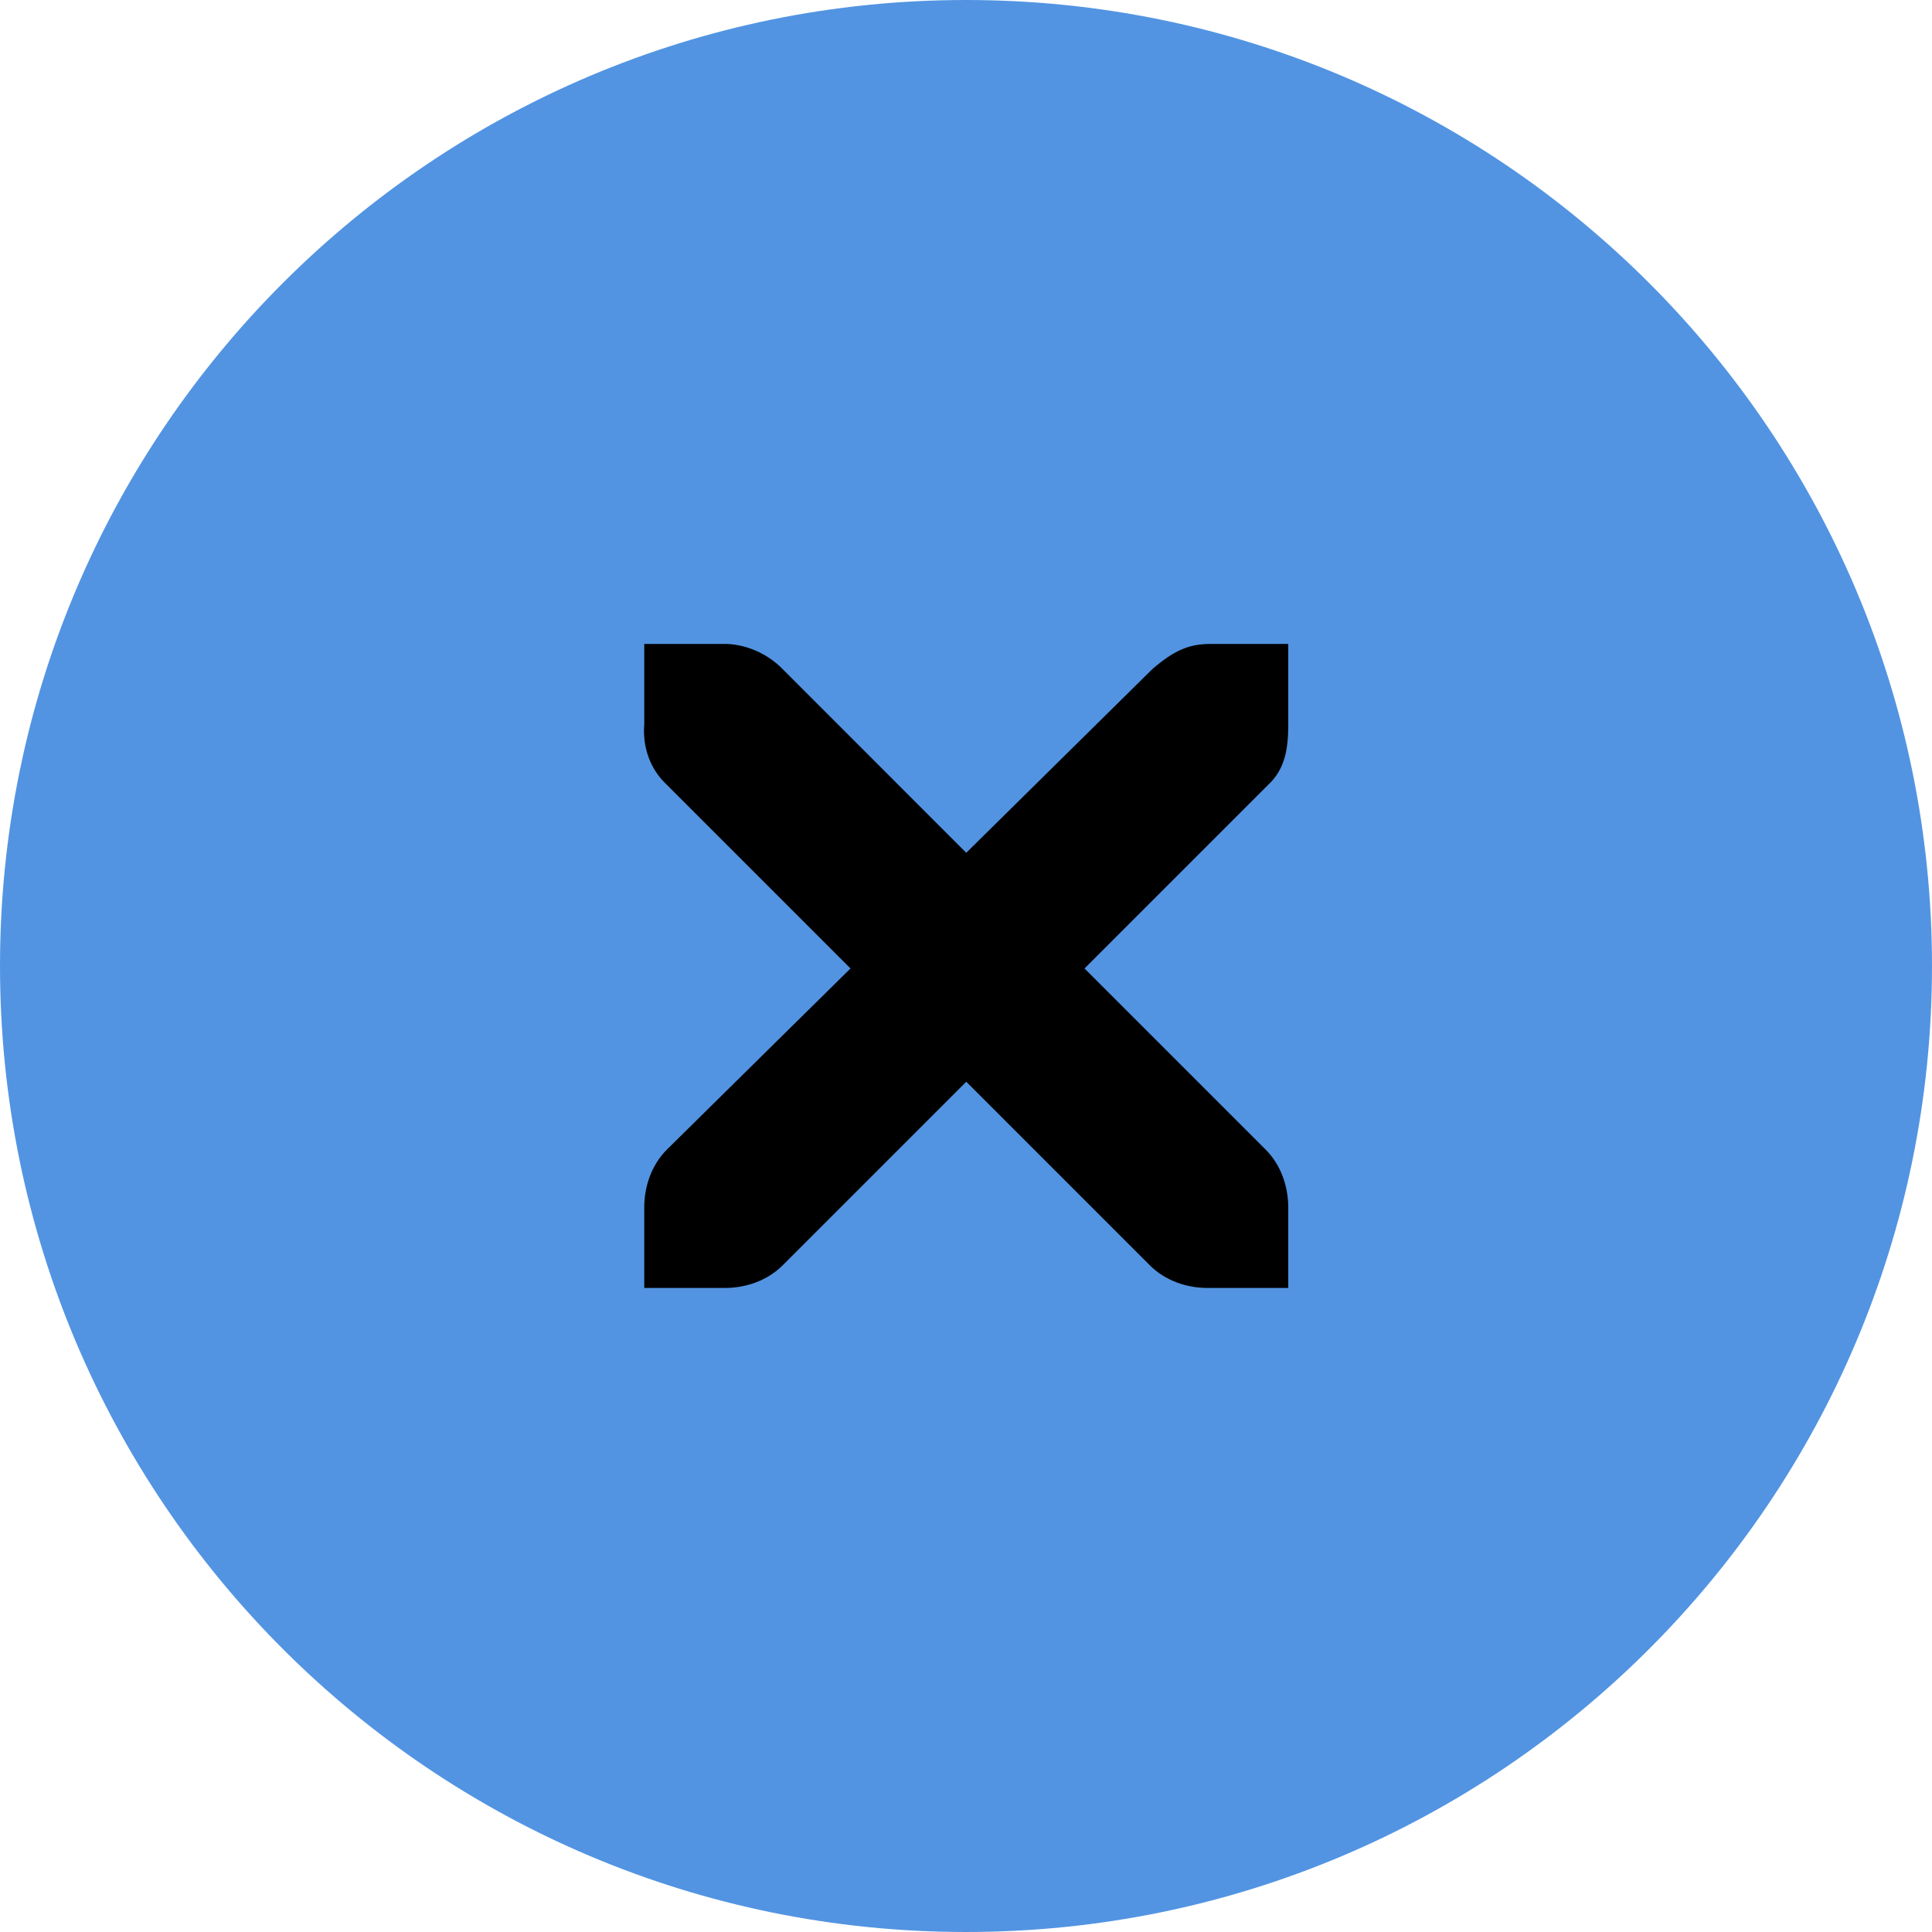
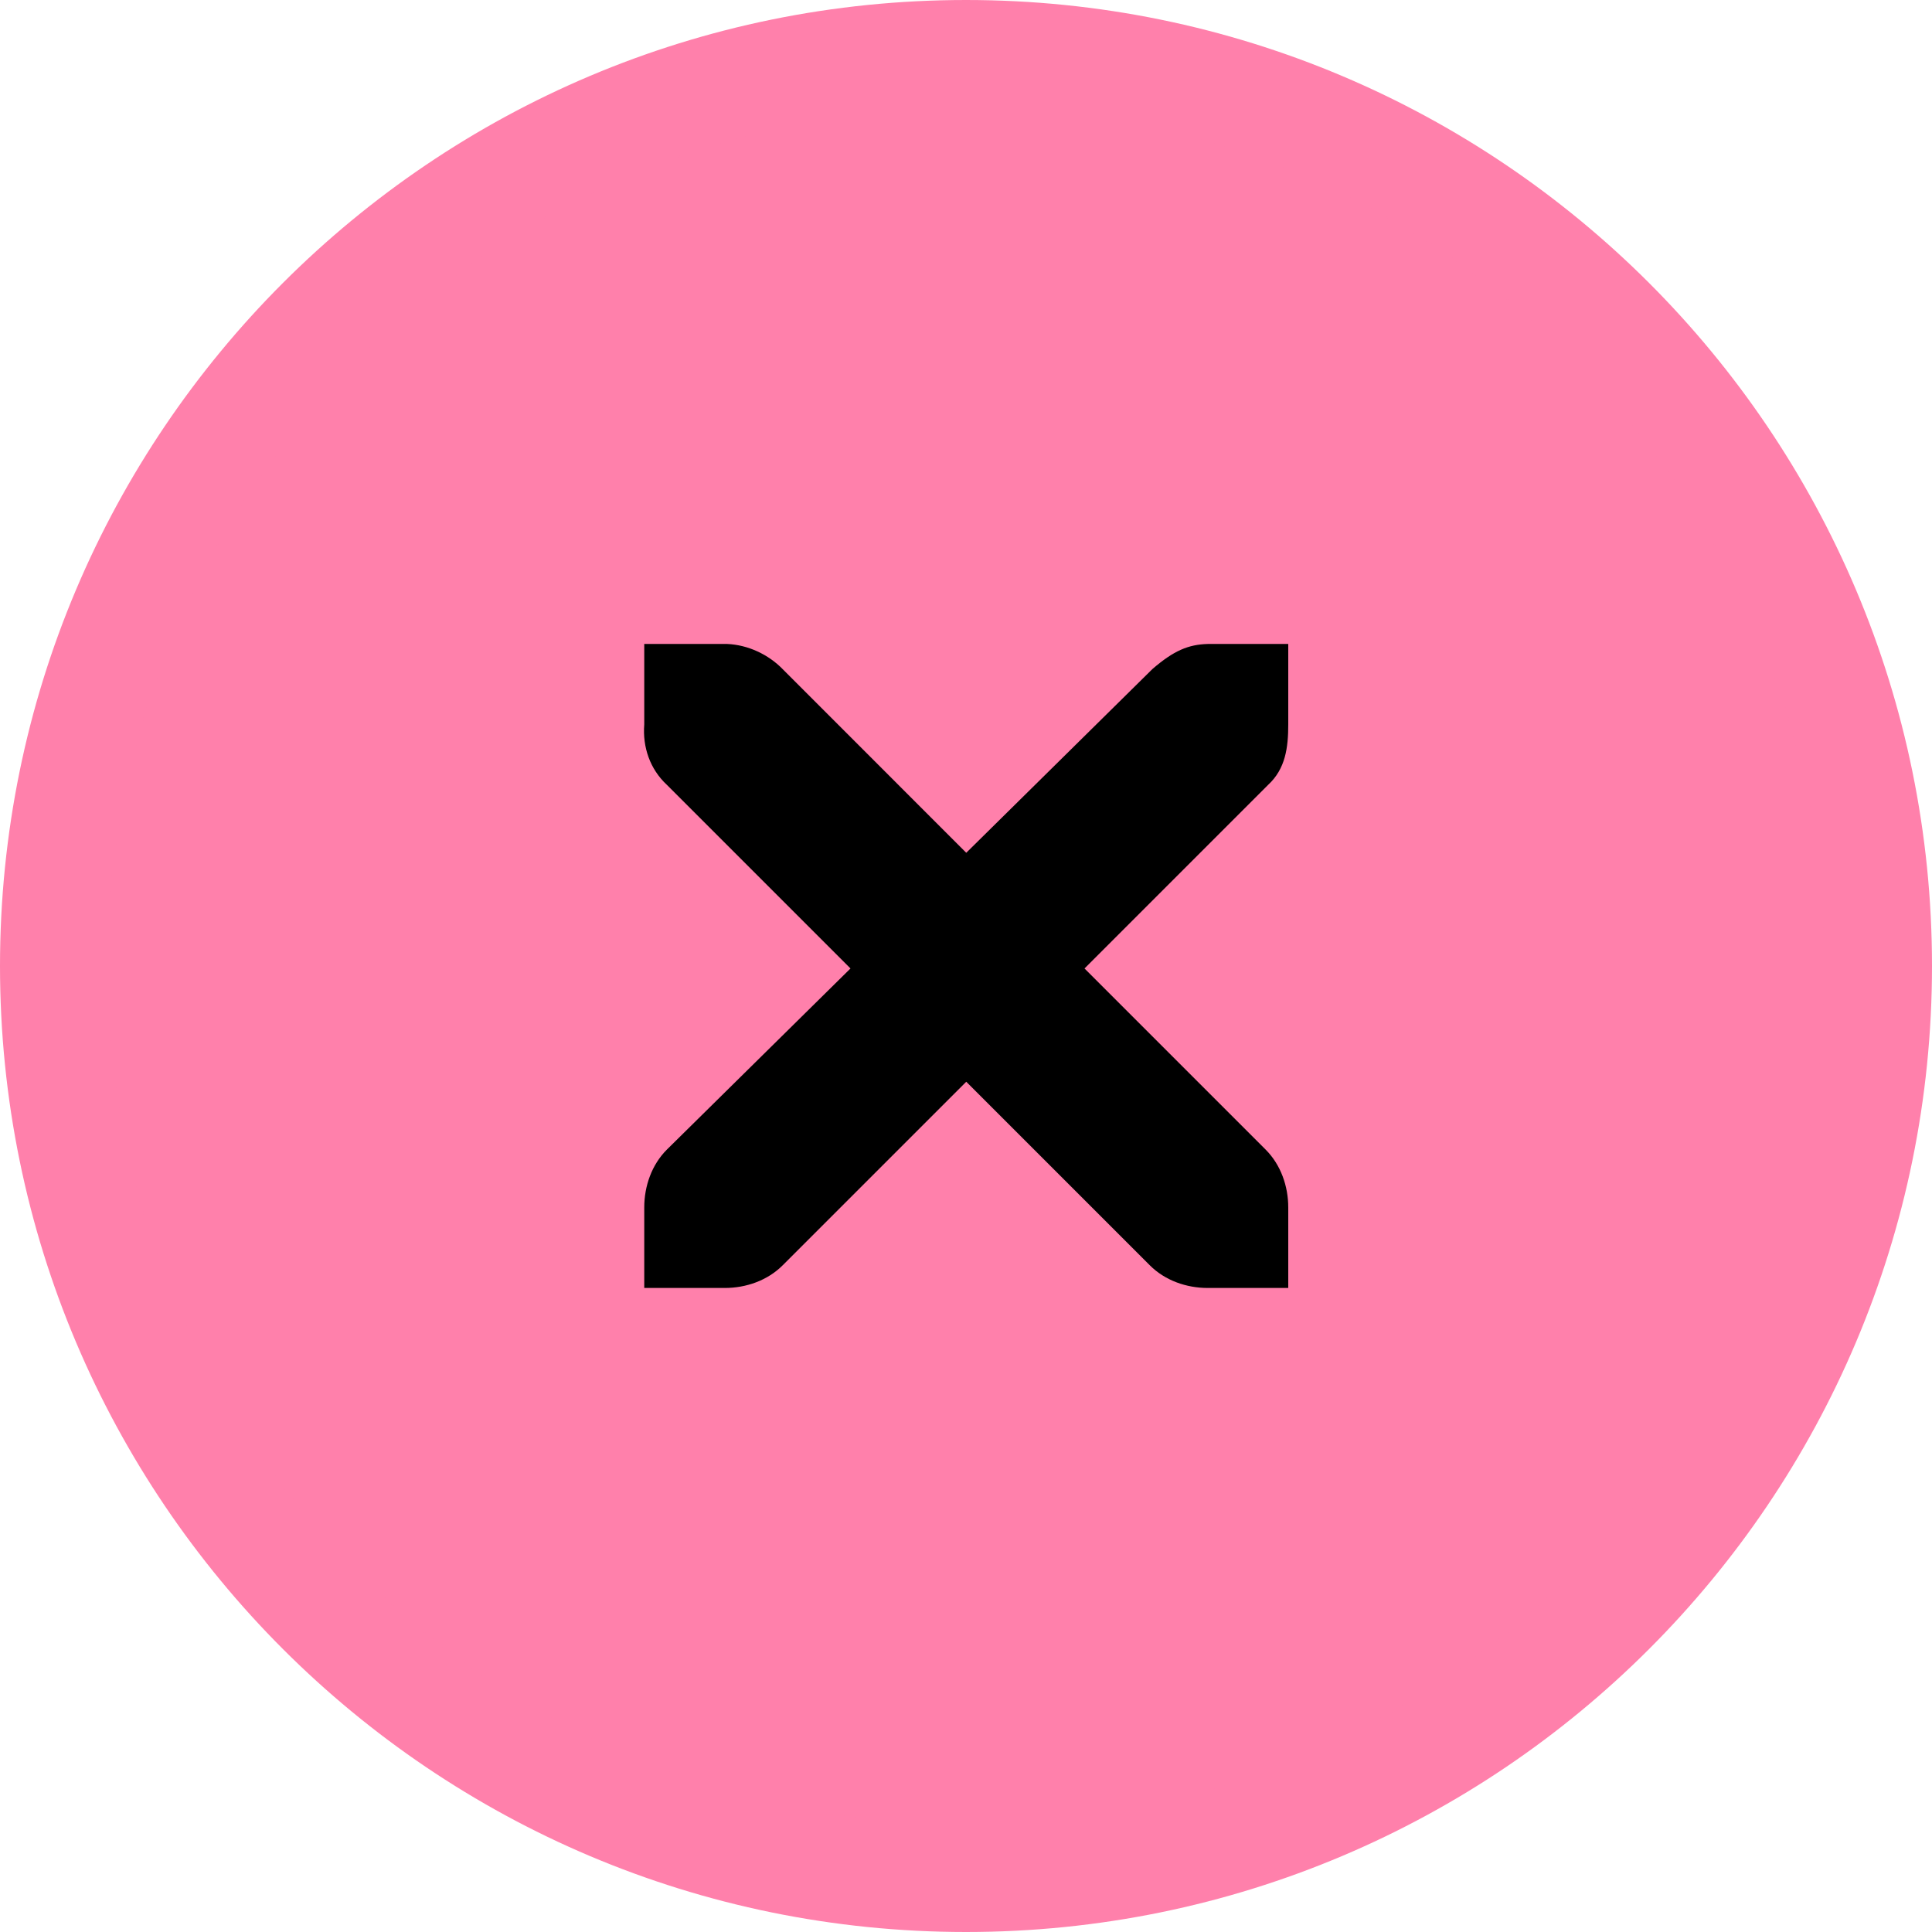
<svg xmlns="http://www.w3.org/2000/svg" xmlns:ns1="http://www.openswatchbook.org/uri/2009/osb" xmlns:xlink="http://www.w3.org/1999/xlink" width="18" height="18" viewBox="0 0 18 18" id="svg5995" version="1.1">
  <defs id="defs5997">
    <linearGradient id="selected_fg_color" ns1:paint="solid">
      <stop style="stop-color:#ffffffgit;stop-opacity:1;" offset="0" id="stop4157" />
    </linearGradient>
    <linearGradient id="selected_bg_color" ns1:paint="solid">
-       <stop style="stop-color:#5294e2;stop-opacity:1;" offset="0" id="stop4160" />
+       <stop style="stop-color:#ff80ab;stop-opacity:1;" offset="0" id="stop4160" />
    </linearGradient>
    <linearGradient xlink:href="#selected_bg_color" id="linearGradient4162" x1="9" y1="1034.362" x2="9" y2="1052.362" gradientUnits="userSpaceOnUse" />
    <linearGradient xlink:href="#selected_fg_color" id="linearGradient4159" x1="48.998" y1="764" x2="48.998" y2="772" gradientUnits="userSpaceOnUse" />
  </defs>
  <g id="layer1" transform="translate(0,-1034.362)">
    <circle style="display:inline;opacity:1;fill:url(#linearGradient4162);fill-opacity:1;stroke:url(#selected_bg_color);stroke-width:1;stroke-linecap:round;stroke-linejoin:miter;stroke-miterlimit:4;stroke-dasharray:none;stroke-dashoffset:0;stroke-opacity:1" id="path4166" cx="9" cy="1043.362" r="8.5" />
    <g id="g4201" transform="translate(-19.06014,1044.307)" style="display:inline;fill:#adafb5;fill-opacity:1">
      <g style="display:inline;fill:#adafb5;fill-opacity:1" id="layer9" transform="translate(-60,-518)" />
      <g id="layer10" transform="translate(-60,-518)" style="fill:#adafb5;fill-opacity:1" />
      <g id="layer11" transform="translate(-60,-518)" style="fill:#adafb5;fill-opacity:1" />
      <g transform="matrix(0.75,0,0,0.75,22.0625,-6.945224)" id="g2996" style="fill:#adafb5;fill-opacity:1">
        <g transform="translate(-60,-518)" id="layer12" style="fill:#adafb5;fill-opacity:1">
          <g transform="translate(19,-242)" id="layer4-4-1" style="display:inline;fill:#adafb5;fill-opacity:1">
            <path d="m 45,764 1,0 c 0.01,-1.2e-4 0.021,-4.6e-4 0.031,0 0.255,0.011 0.51,0.129 0.688,0.312 L 49,766.594 51.312,764.312 C 51.578,764.082 51.759,764.007 52,764 l 1,0 0,1 c 0,0.286 -0.034,0.551 -0.25,0.75 l -2.281,2.281 2.25,2.25 C 52.907,770.469 53,770.735 53,771 l 0,1 -1,0 c -0.265,-10e-6 -0.531,-0.093 -0.719,-0.281 L 49,769.438 46.719,771.719 C 46.531,771.907 46.265,772 46,772 l -1,0 0,-1 c -3e-6,-0.265 0.093,-0.531 0.281,-0.719 l 2.281,-2.25 L 45.281,765.75 C 45.071,765.555 44.978,765.281 45,765 l 0,-1 z" id="path10839-9" style="color:#bebebe;font-style:normal;font-variant:normal;font-weight:normal;font-stretch:normal;font-size:medium;line-height:normal;font-family:'Andale Mono';-inkscape-font-specification:'Andale Mono';text-indent:0;text-align:start;text-decoration:none;text-decoration-line:none;letter-spacing:normal;word-spacing:normal;text-transform:none;direction:ltr;block-progression:tb;writing-mode:lr-tb;text-anchor:start;display:inline;overflow:visible;visibility:visible;fill:url(#linearGradient4159);fill-opacity:1;fill-rule:nonzero;stroke:none;stroke-width:1.781;marker:none;enable-background:new" />
          </g>
        </g>
      </g>
      <g id="layer13" transform="translate(-60,-518)" style="fill:#adafb5;fill-opacity:1" />
      <g id="layer14" transform="translate(-60,-518)" style="fill:#adafb5;fill-opacity:1" />
      <g id="layer15" transform="translate(-60,-518)" style="fill:#adafb5;fill-opacity:1" />
    </g>
  </g>
</svg>
